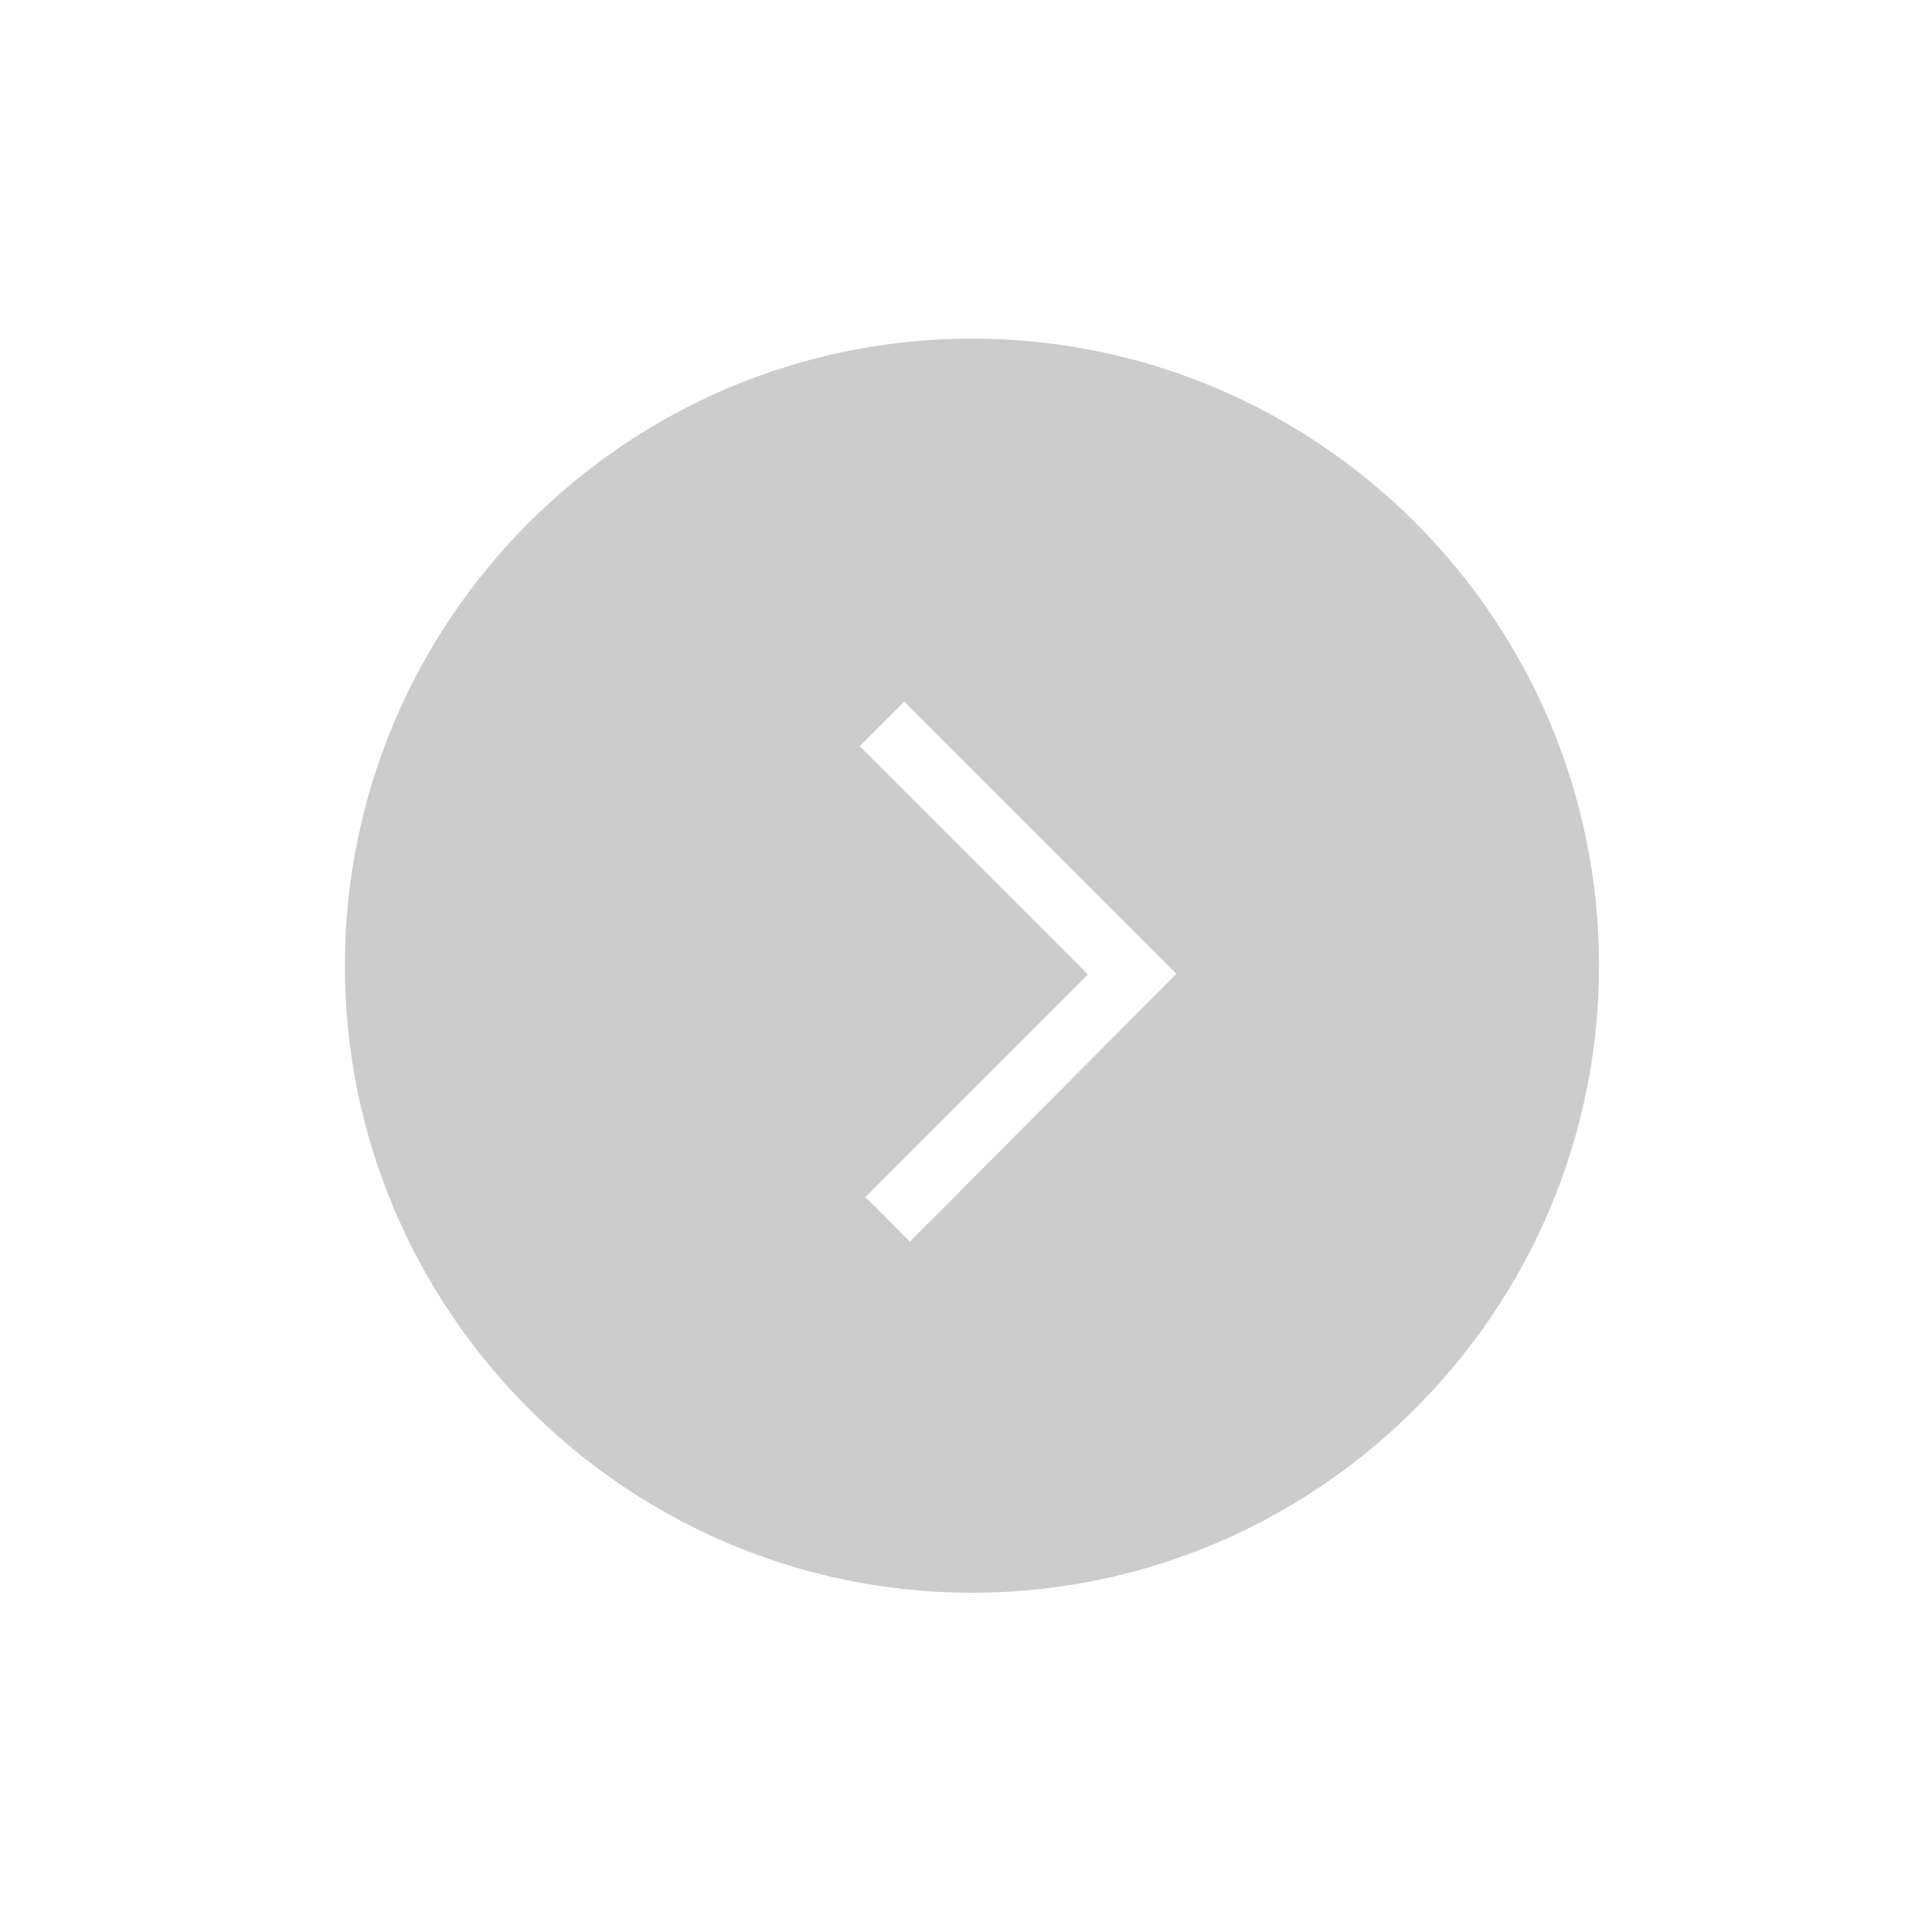
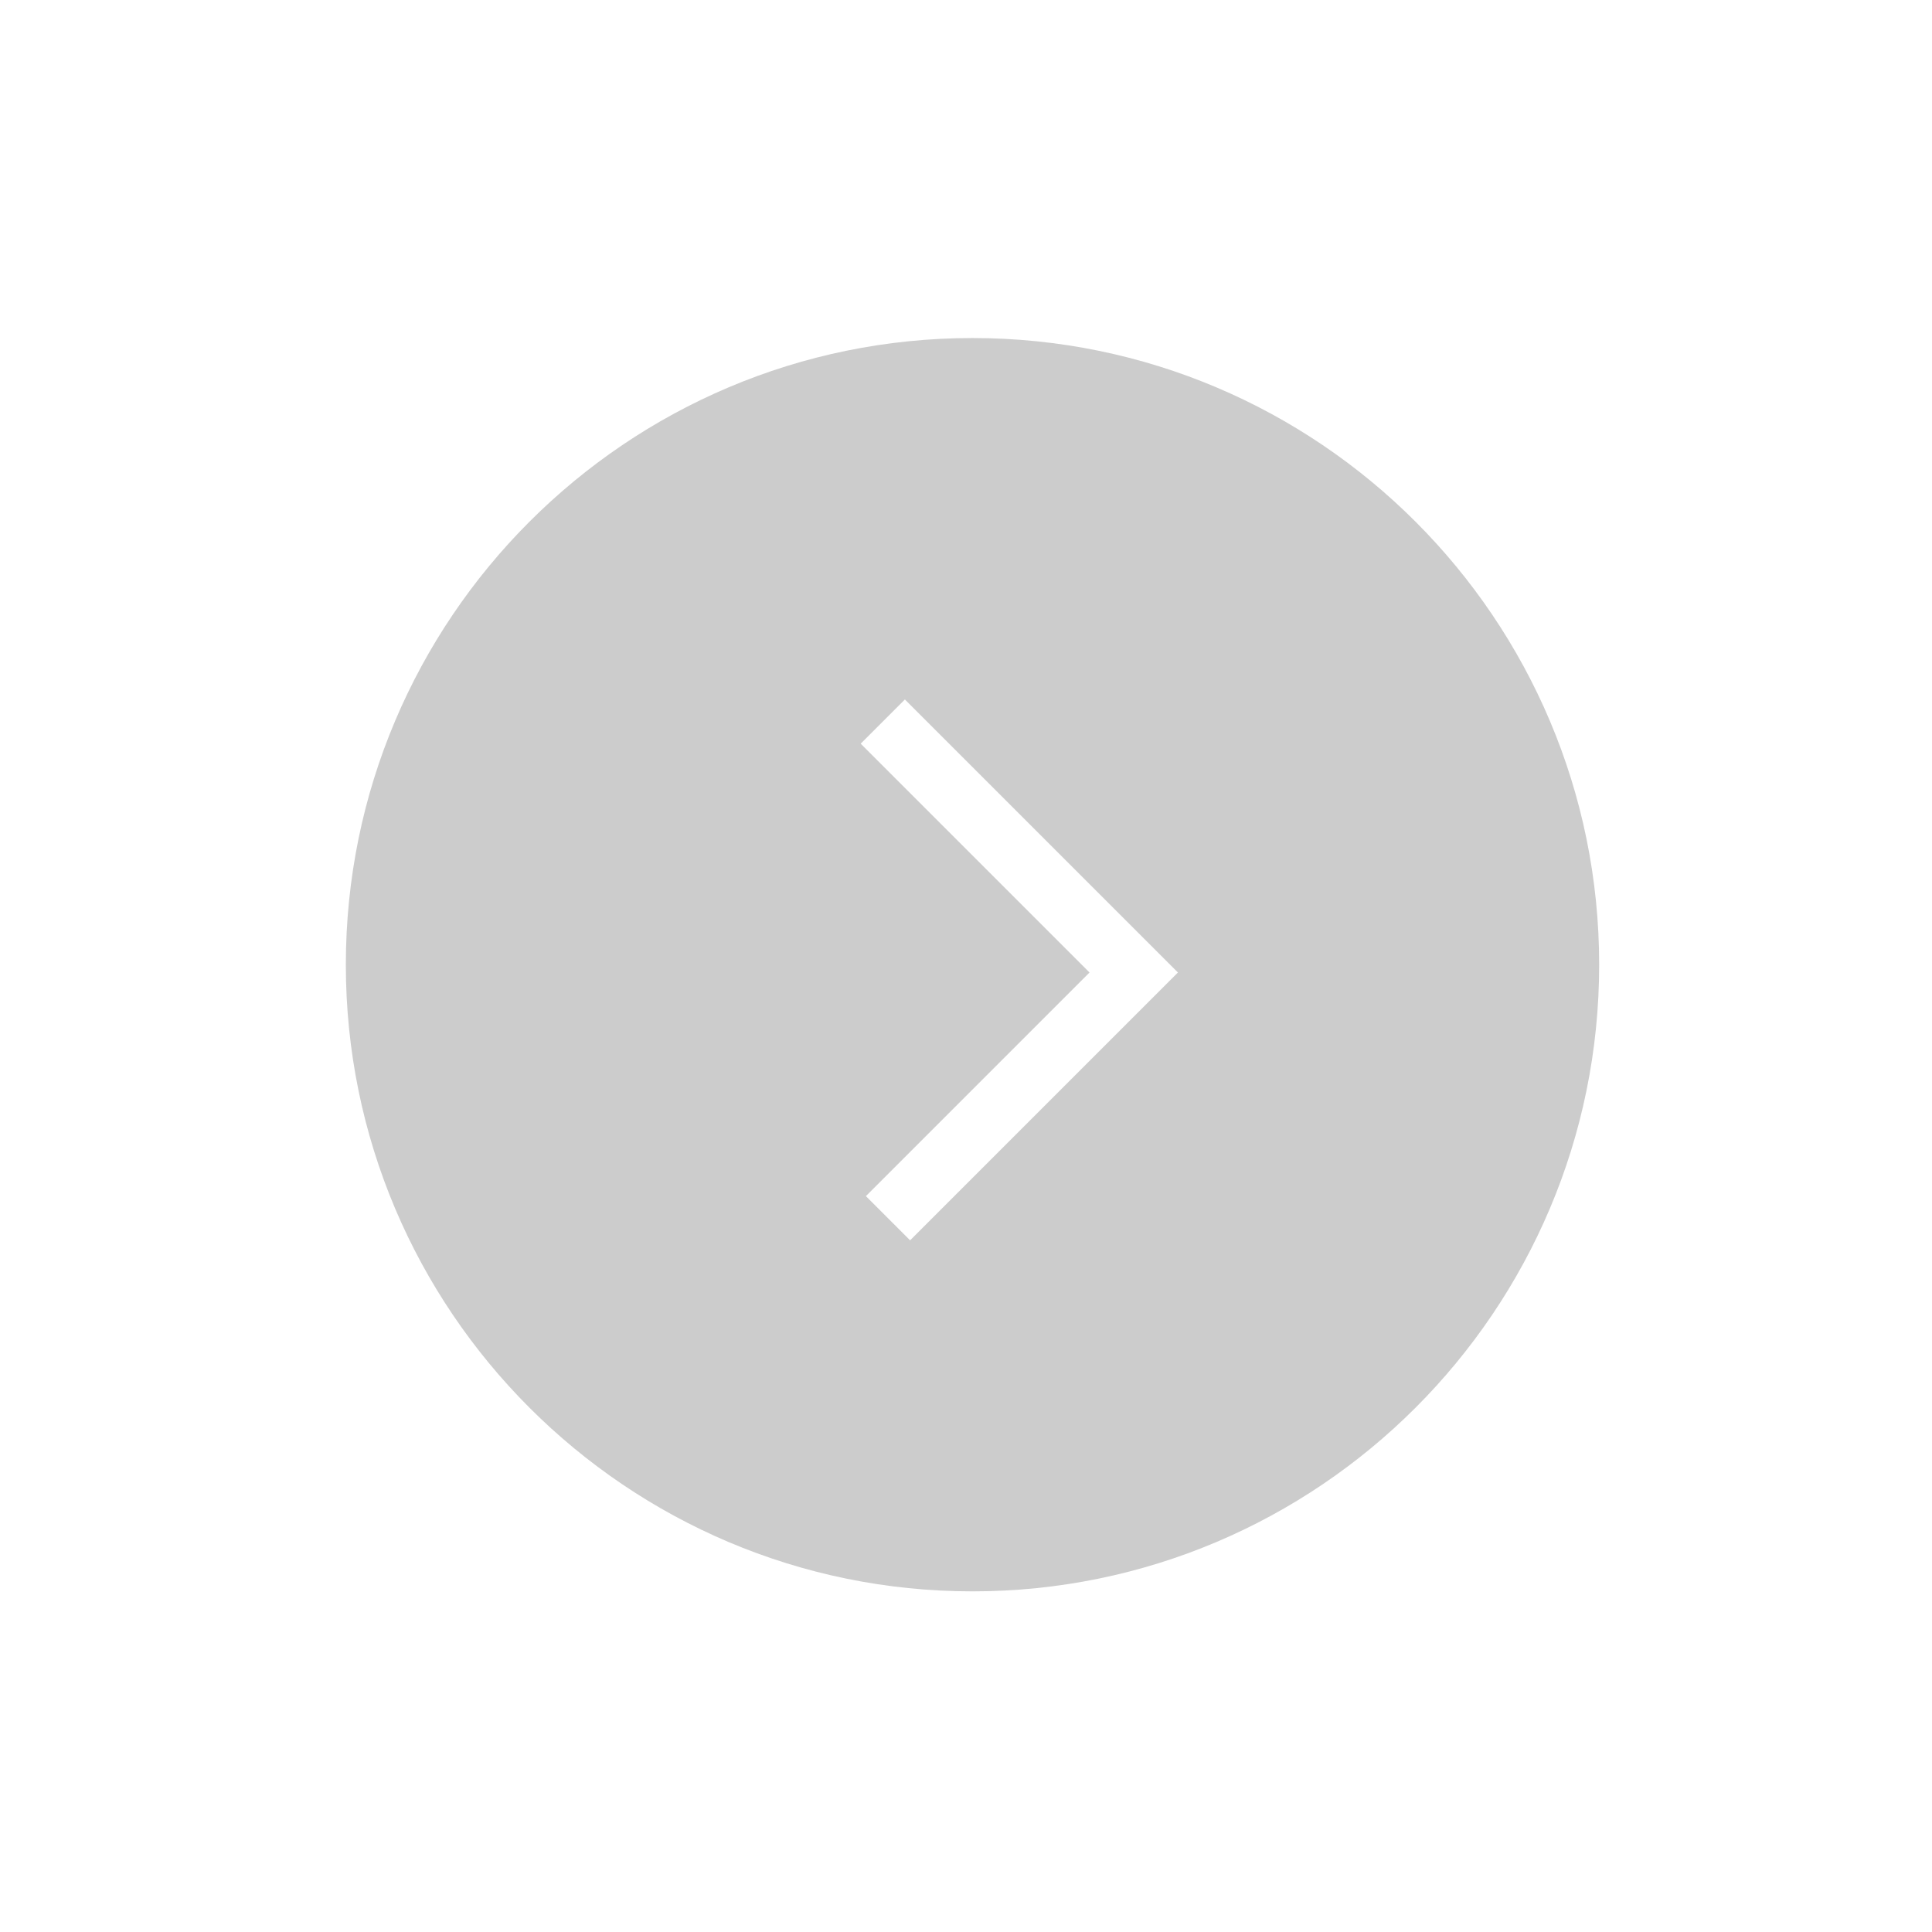
- <svg xmlns="http://www.w3.org/2000/svg" version="1.1" x="0px" y="0px" width="308.1px" height="308.1px" viewBox="0 0 308.1 308.1" enable-background="new 0 0 308.1 308.1" xml:space="preserve">
+ <svg xmlns="http://www.w3.org/2000/svg" version="1.1" x="0px" y="0px" width="74.3px" height="74.3px" viewBox="0 0 74.3 74.3" enable-background="new 0 0 74.3 74.3" xml:space="preserve">
  <defs>
</defs>
-   <path fill="#CCCCCC" d="M155,54C99.9,54,55,98.9,55,154s44.9,100,100,100s100-44.9,100-100S210.2,54,155,54z M145.1,198l-7.1-7.1  l35.5-35.5l-36.4-36.4l7.1-7.1l43.4,43.4L145.1,198z" />
-   <rect x="0" y="0" fill="none" width="308.1" height="308.1" />
+   <path fill="#CCCCCC" d="M37.4,13c-13.3,0-24.1,10.8-24.1,24.1s10.8,24.1,24.1,24.1s24.1-10.8,24.1-24.1S50.7,13,37.4,13z M35,47.7  L33.3,46l8.6-8.6l-8.8-8.8l1.7-1.7l10.5,10.5L35,47.7z" />
+   <rect x="0" y="0" fill="none" width="74.3" height="74.3" />
</svg>
